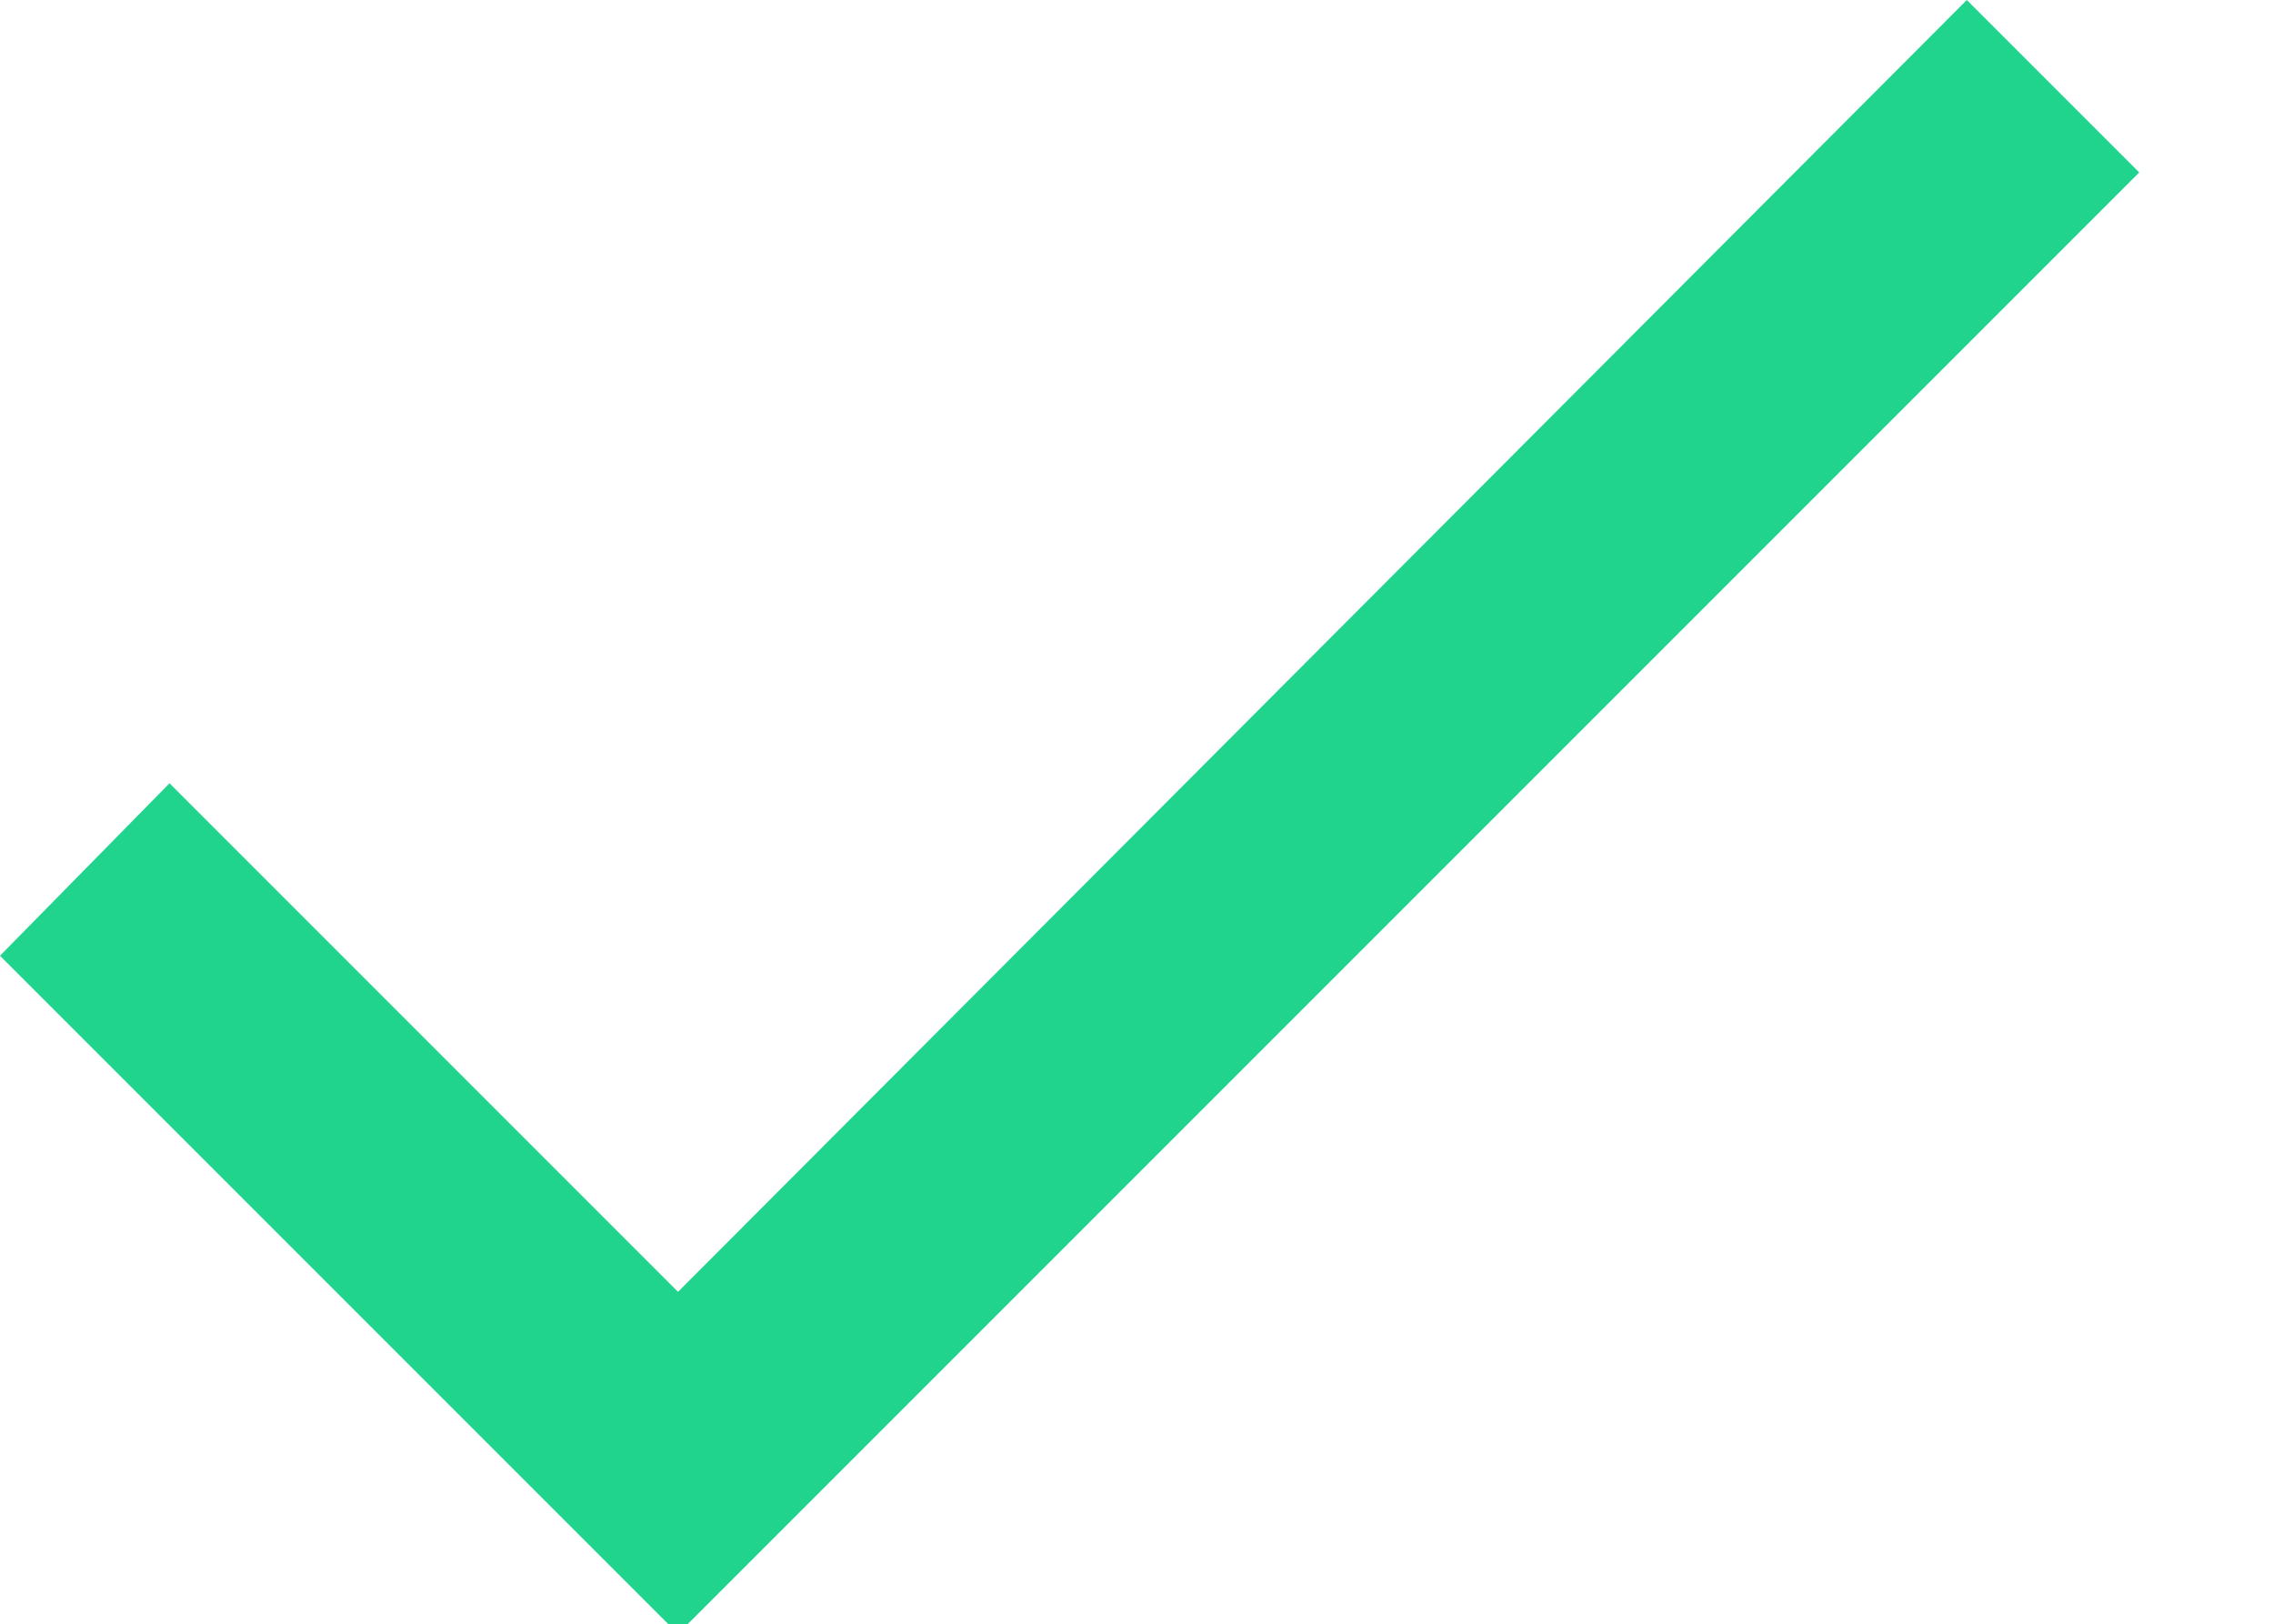
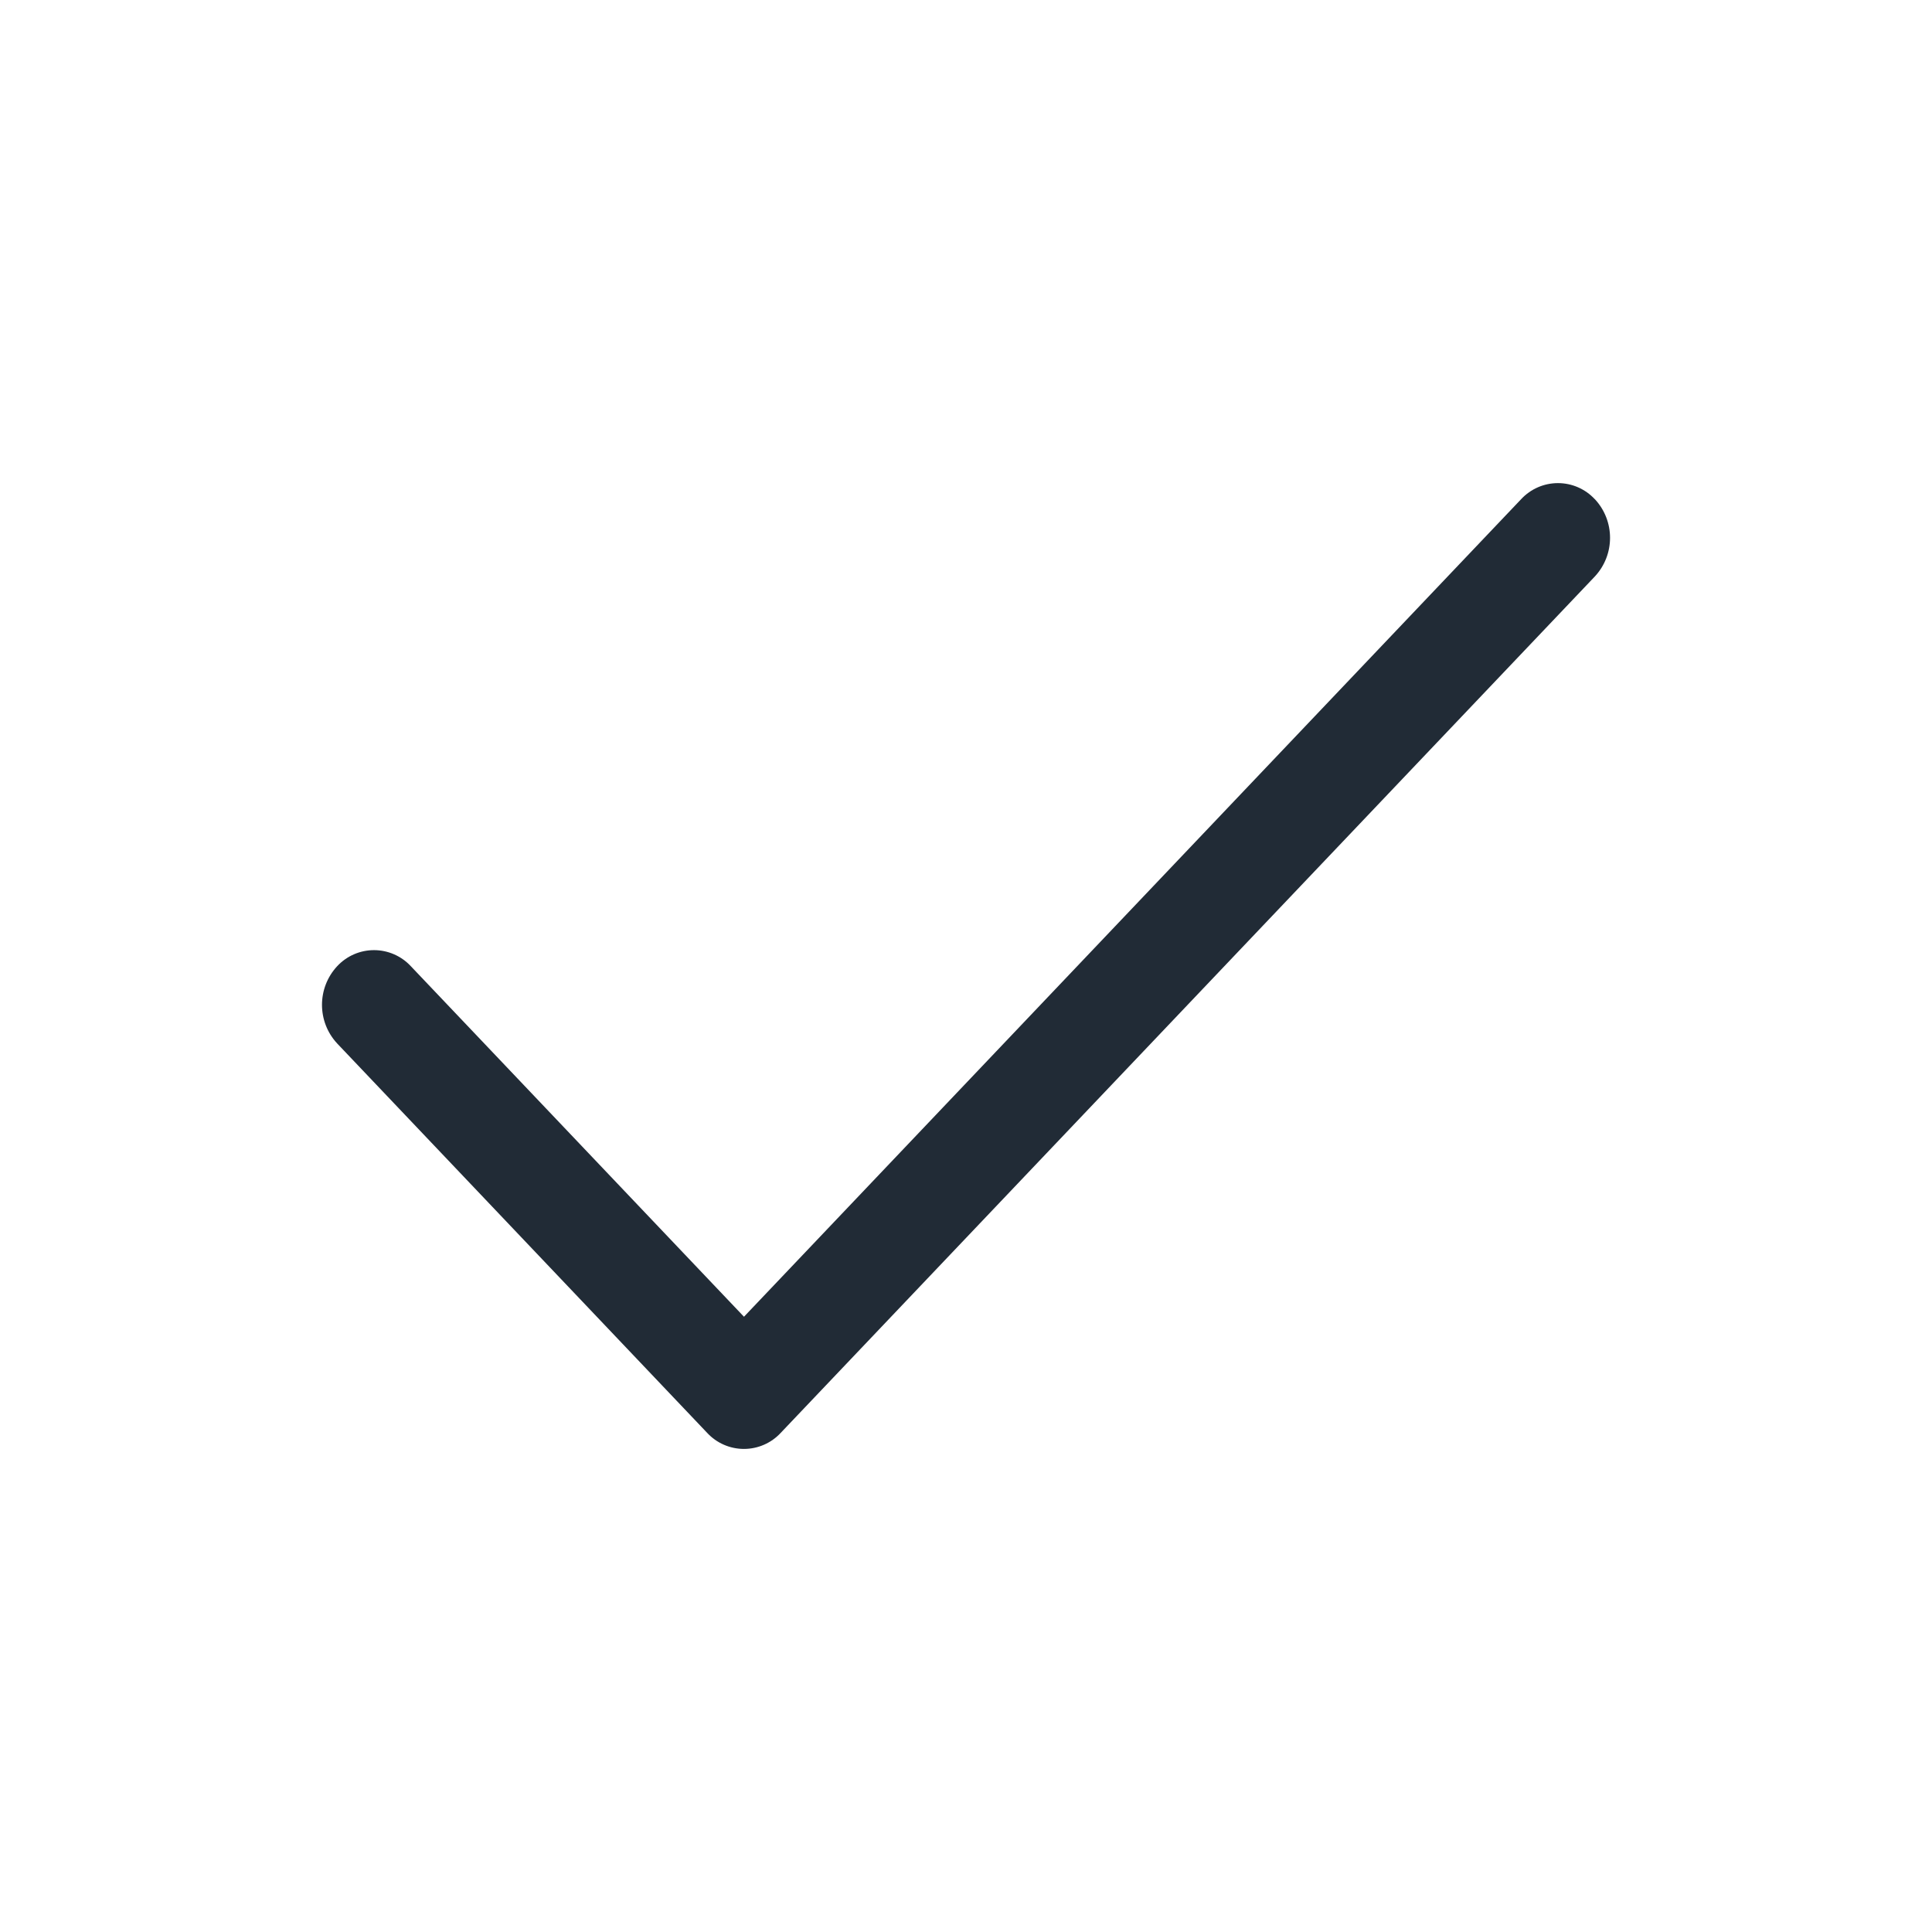
- <svg xmlns="http://www.w3.org/2000/svg" width="14" height="10" viewBox="0 0 14 10">
-   <path d="M4.176 7.956L12.114 0l1.062 1.062-9 9L0 5.886l1.044-1.062z" fill="#21D48E" fill-rule="evenodd" />
+ <svg xmlns="http://www.w3.org/2000/svg" width="24" height="24" fill="none" viewBox="0 0 24 24">
+   <path fill="#212B36" d="M19.81 6.2a.624.624 0 0 0-.913 0L9.242 16.357l-4.139-4.355a.624.624 0 0 0-.914 0 .705.705 0 0 0 0 .961L8.785 17.8a.623.623 0 0 0 .914-.001L19.811 7.162a.705.705 0 0 0 0-.962z" />
</svg>
